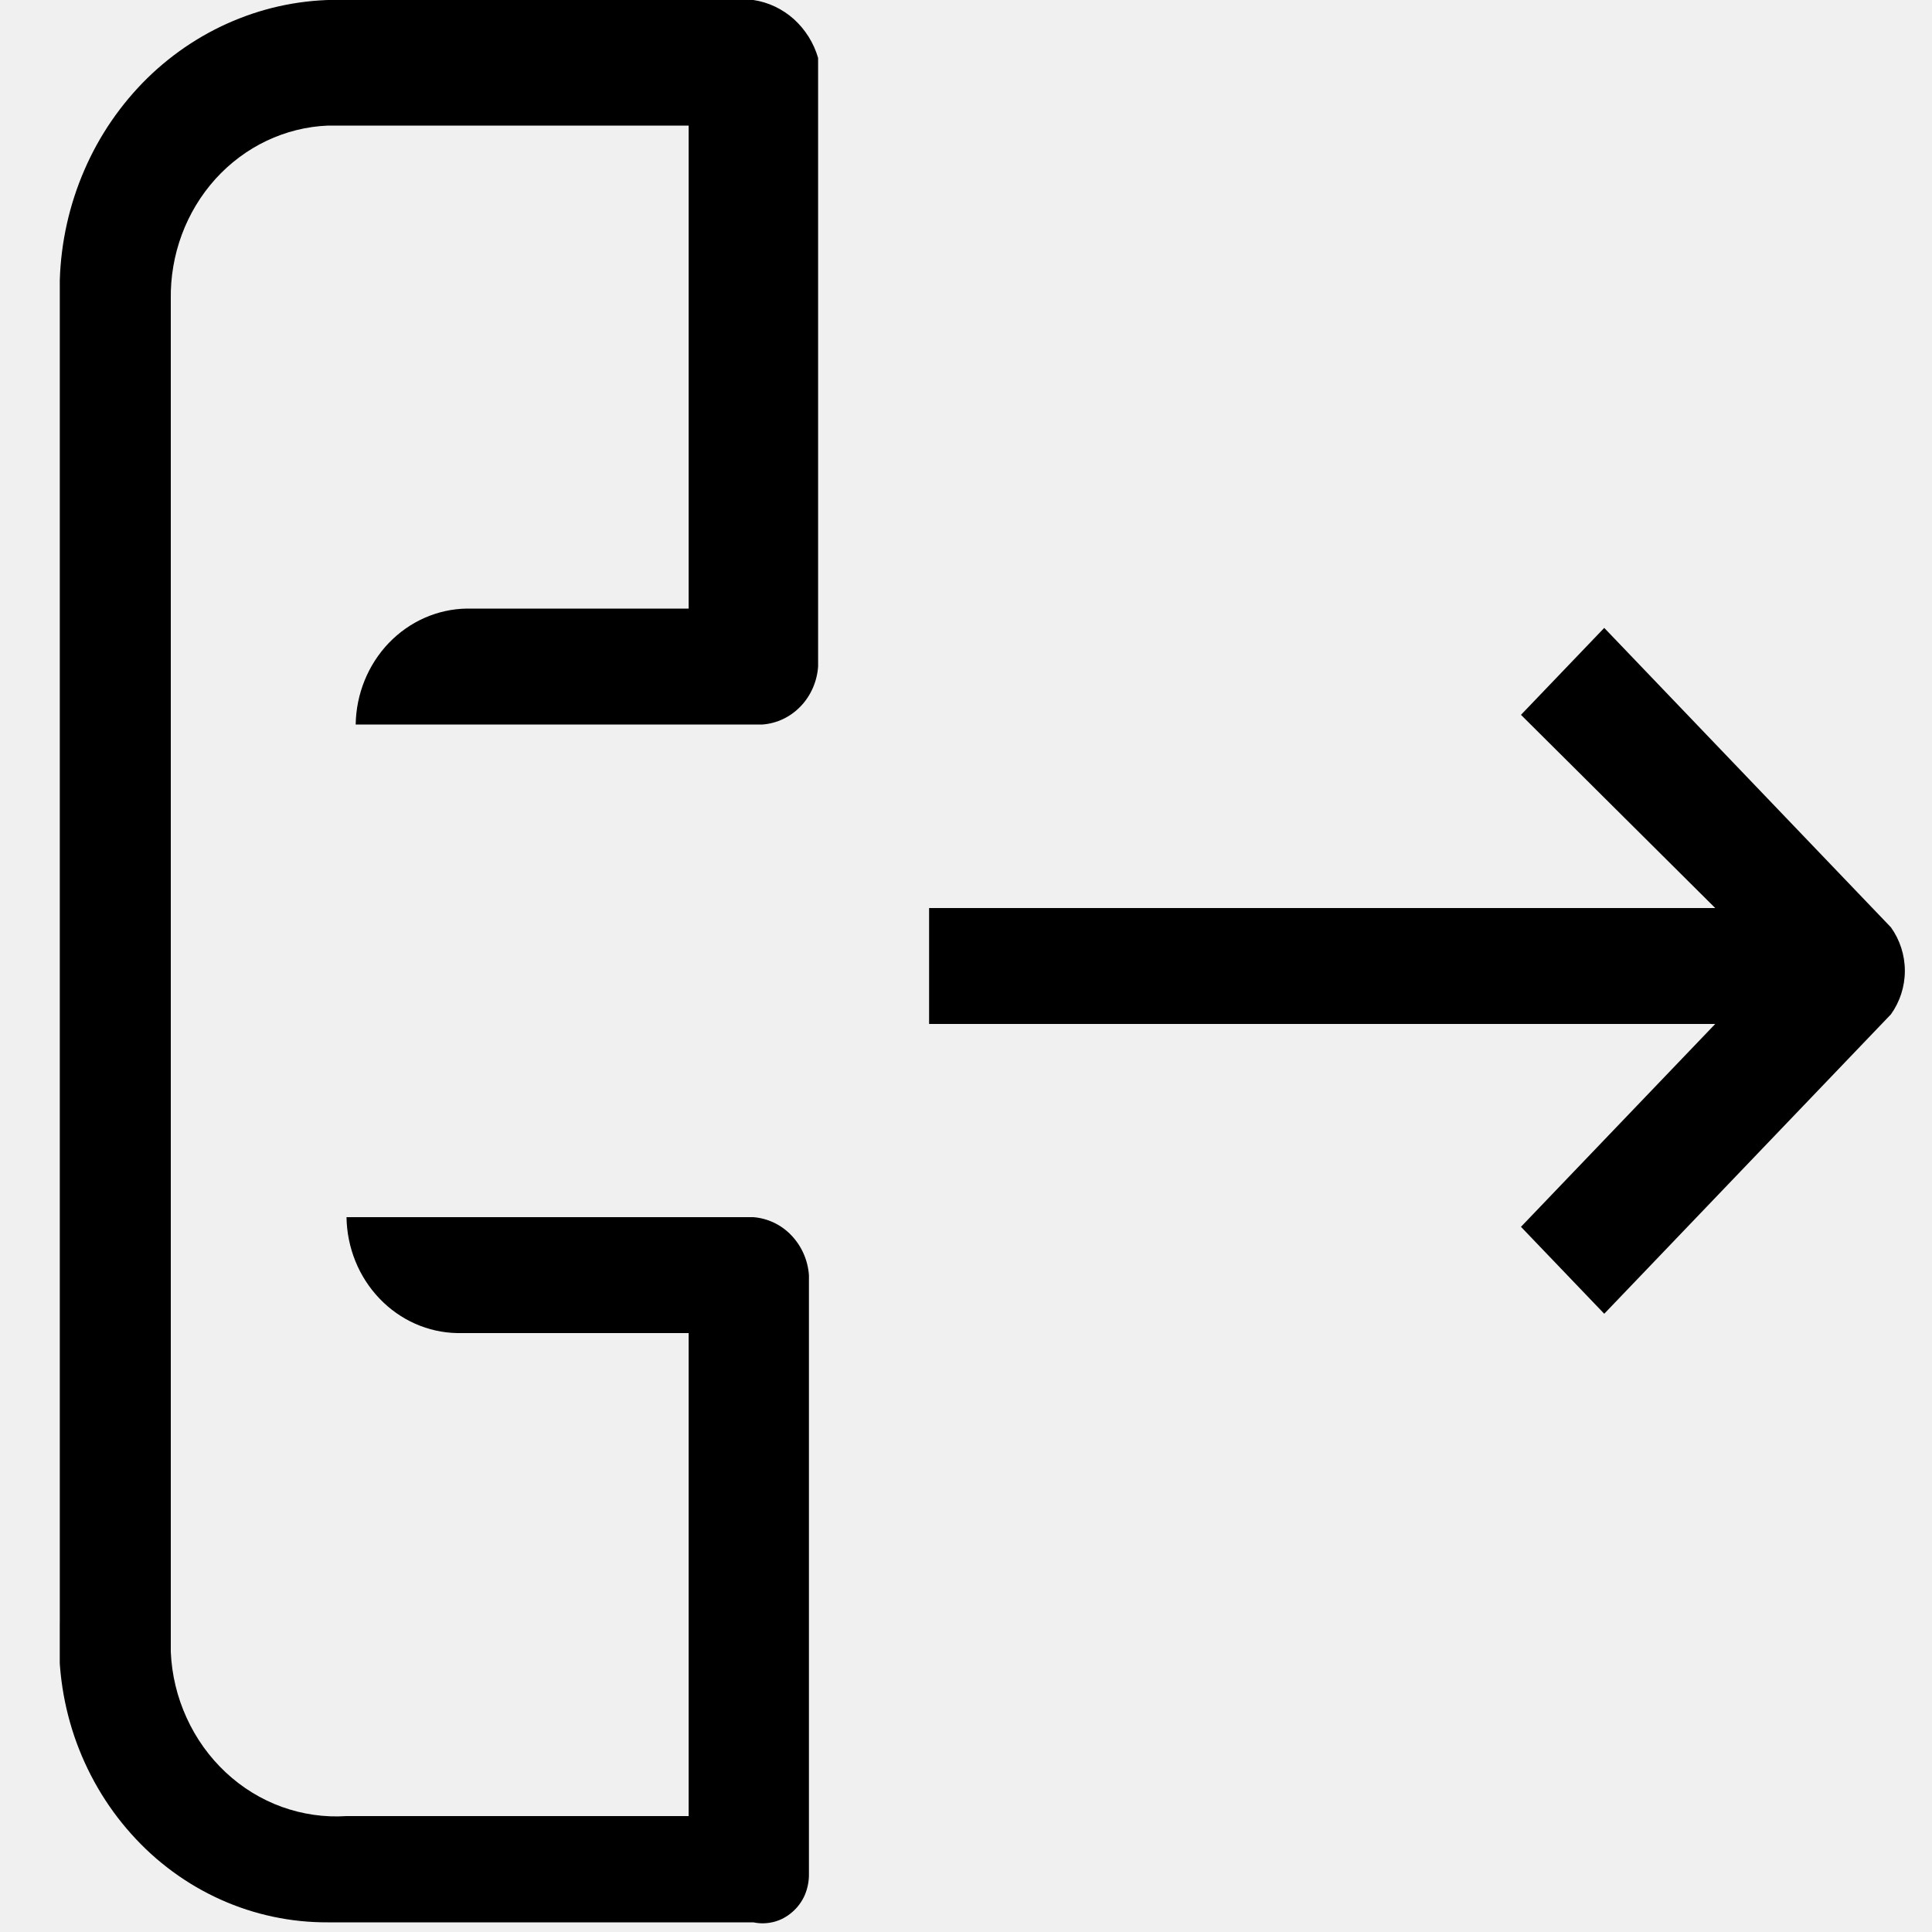
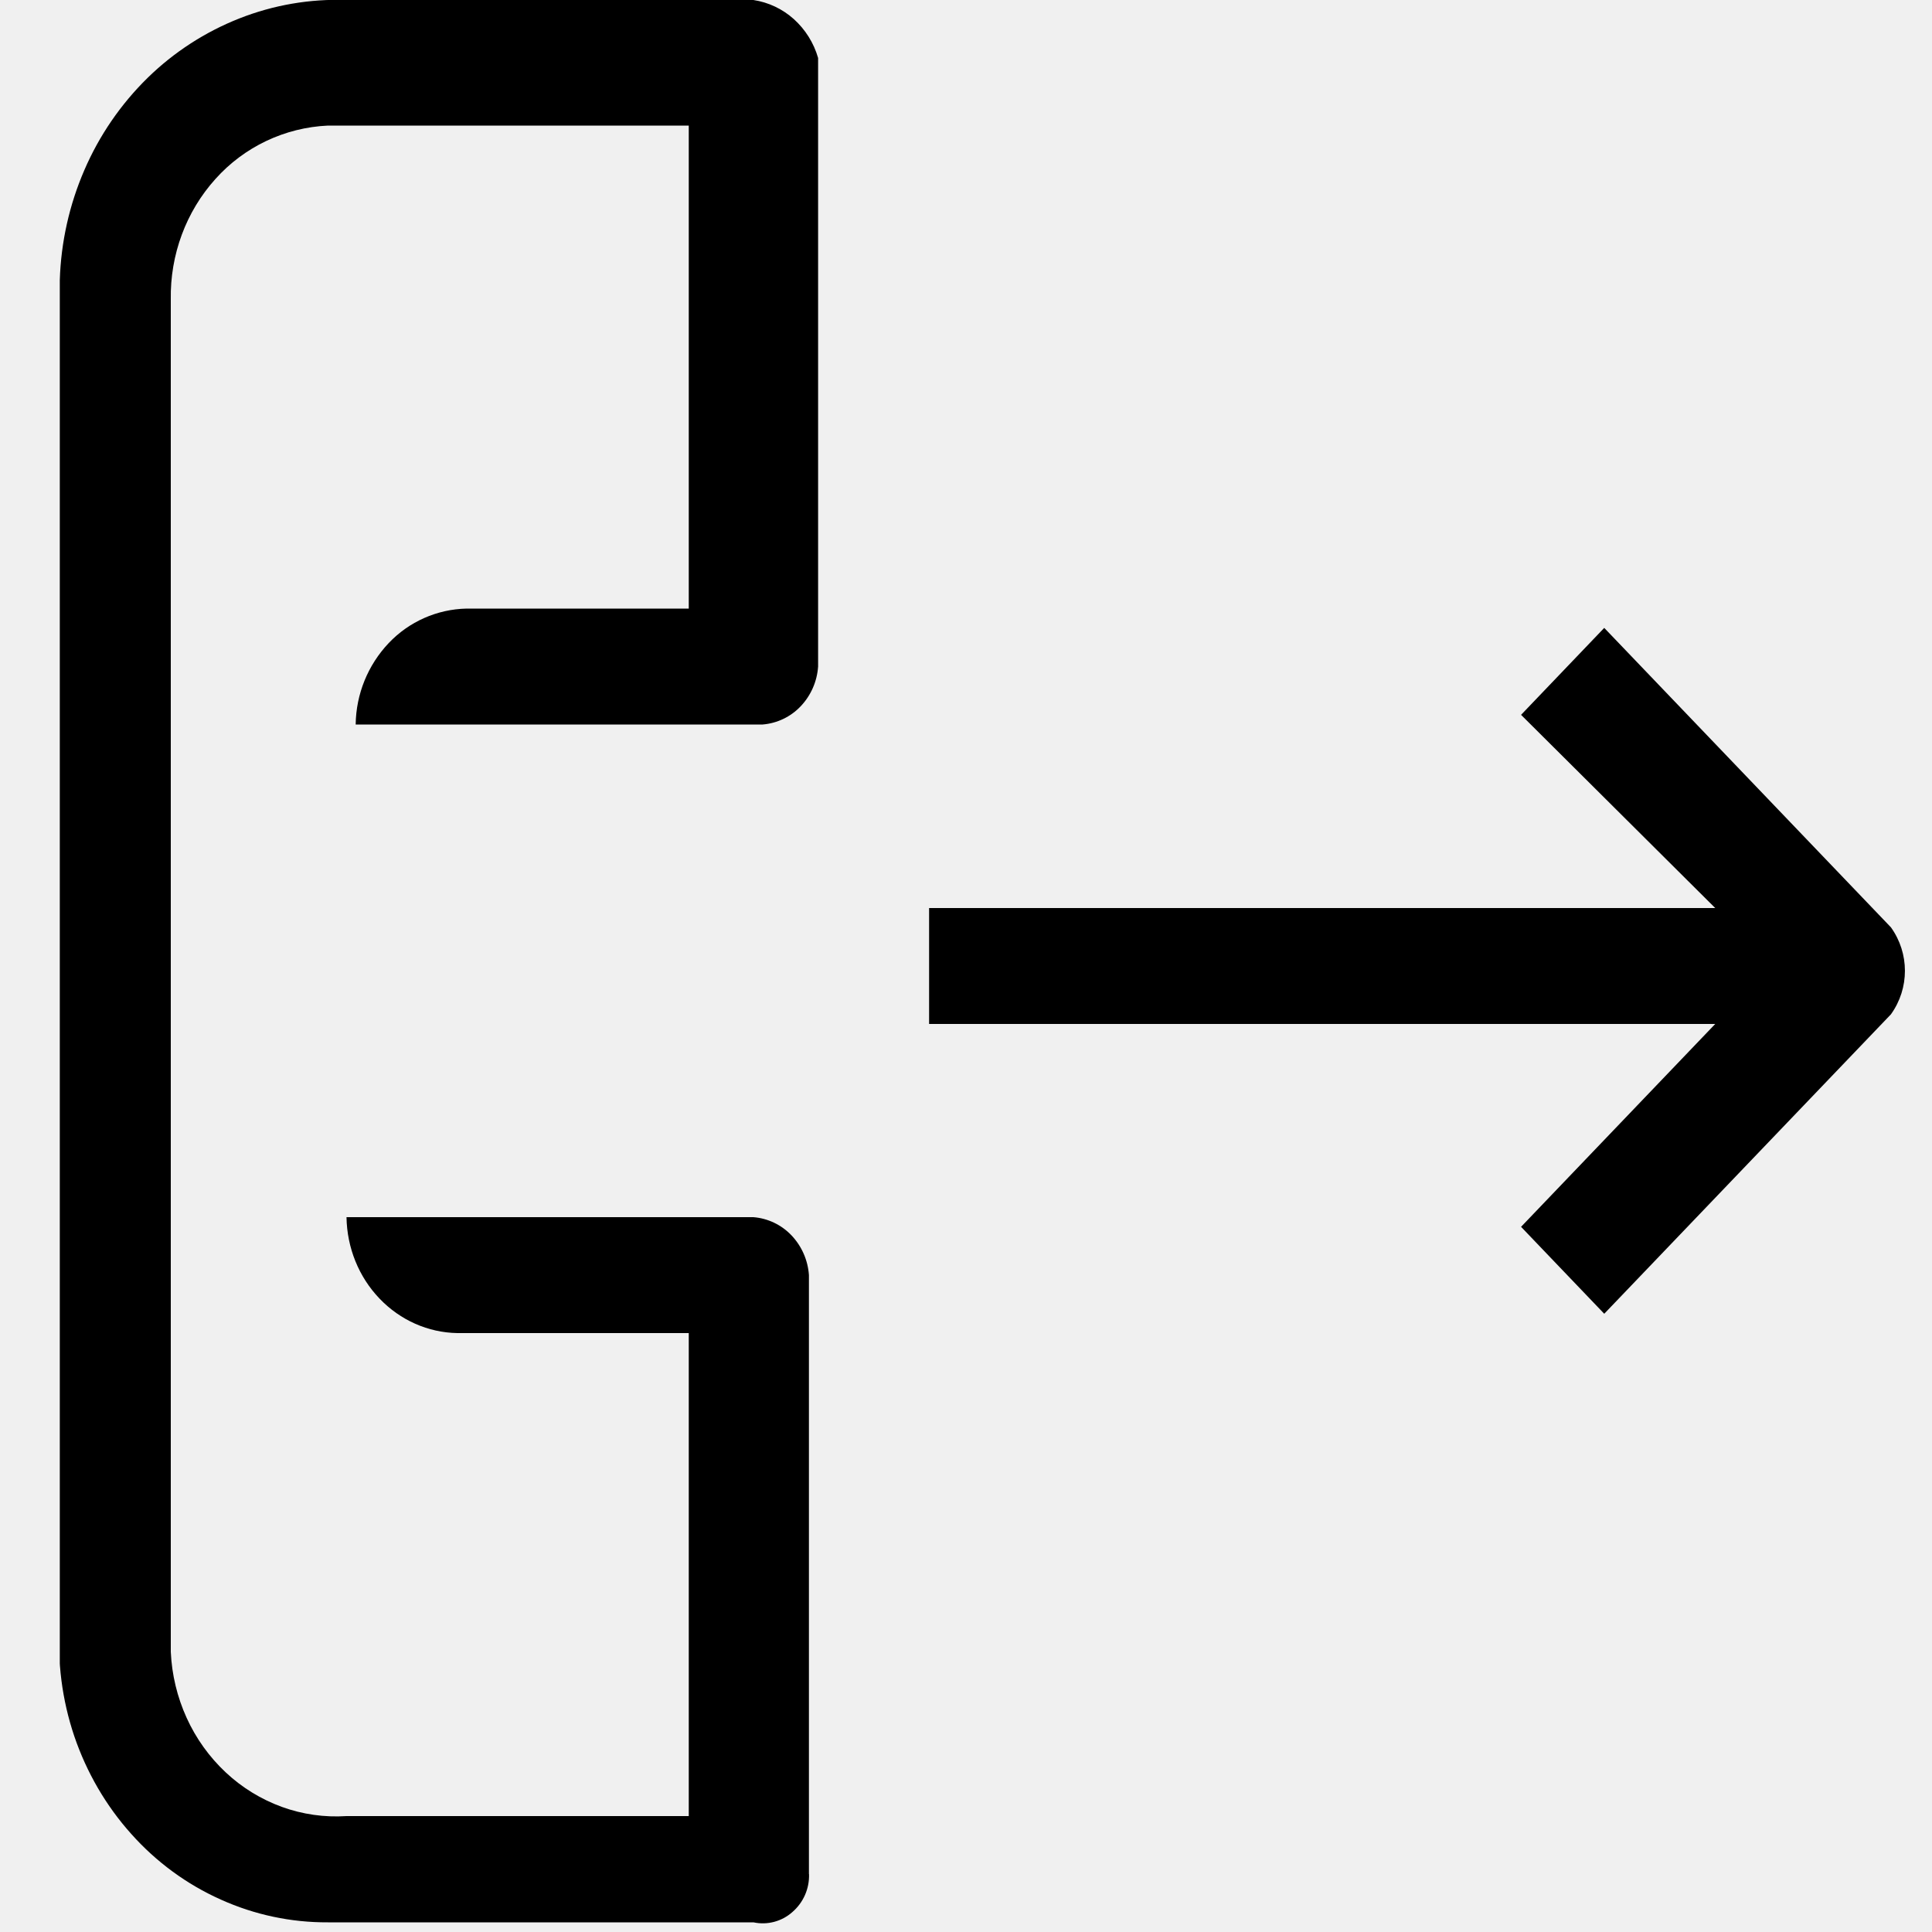
- <svg xmlns="http://www.w3.org/2000/svg" width="20" height="20" viewBox="0 0 20 20" fill="none">
-   <g clip-path="url(#clip0)">
-     <path d="M17.756 9.4H9.618V10.6H17.756L15.745 12.7L16.607 13.6L19.575 10.5C19.668 10.37 19.719 10.212 19.719 10.05C19.719 9.888 19.668 9.73 19.575 9.6L16.607 6.5L15.745 7.4L17.756 9.4Z" fill="black" />
-     <path d="M8.374 19.4V13.2C8.363 13.045 8.298 12.899 8.193 12.789C8.088 12.678 7.948 12.612 7.799 12.6H3.587C3.592 12.917 3.714 13.219 3.929 13.443C4.143 13.667 4.432 13.795 4.735 13.8H7.129V18.8H3.587C3.36 18.815 3.133 18.782 2.918 18.705C2.703 18.627 2.506 18.506 2.337 18.348C2.167 18.189 2.03 17.998 1.932 17.783C1.834 17.569 1.778 17.337 1.768 17.1V3.1C1.76 2.637 1.926 2.19 2.23 1.853C2.534 1.517 2.952 1.318 3.395 1.3H7.129V6.3H4.831C4.528 6.305 4.239 6.433 4.024 6.657C3.81 6.881 3.687 7.183 3.682 7.5H7.895C8.044 7.488 8.183 7.422 8.289 7.311C8.394 7.201 8.458 7.055 8.469 6.9V0.6C8.424 0.444 8.336 0.305 8.218 0.198C8.099 0.092 7.954 0.023 7.799 1.23734e-05H3.587C3.209 -0.013 2.833 0.051 2.48 0.19C2.127 0.328 1.803 0.538 1.527 0.807C1.252 1.077 1.029 1.4 0.874 1.759C0.718 2.118 0.631 2.506 0.619 2.9V16.8C0.591 17.198 0.642 17.597 0.769 17.973C0.897 18.349 1.097 18.693 1.358 18.984C1.618 19.276 1.934 19.507 2.285 19.665C2.635 19.822 3.013 19.902 3.395 19.9H7.799C7.87 19.915 7.942 19.913 8.012 19.895C8.082 19.877 8.146 19.842 8.201 19.794C8.257 19.746 8.301 19.686 8.331 19.618C8.36 19.549 8.375 19.475 8.374 19.4Z" fill="black" />
+ <svg xmlns="http://www.w3.org/2000/svg" width="20" height="20" fill="none">
+   <g clip-path="url(#clip0)" fill="#000">
+     <path d="M17.756 9.4H9.618v1.2h8.138l-2.01 2.1.861.9 2.968-3.1a.772.772 0 000-.9l-2.968-3.1-.861.9 2.01 2zm-9.382 10v-6.2a.663.663 0 00-.18-.411.611.611 0 00-.395-.189H3.587c.005.317.127.619.342.843.214.224.503.352.806.357H7.13v5H3.587a1.645 1.645 0 01-.669-.095 1.7 1.7 0 01-.581-.357 1.785 1.785 0 01-.405-.565 1.854 1.854 0 01-.164-.683v-14c-.008-.463.158-.91.462-1.247A1.664 1.664 0 013.395 1.3H7.13v5H4.831a1.144 1.144 0 00-.807.357 1.247 1.247 0 00-.342.843h4.213a.611.611 0 00.394-.189.663.663 0 00.18-.411V.6a.864.864 0 00-.251-.402A.808.808 0 007.799 0H3.587A2.762 2.762 0 002.48.19a2.856 2.856 0 00-.953.617 3 3 0 00-.653.952A3.111 3.111 0 00.619 2.9v13.9c-.028.398.023.797.15 1.173.128.376.328.72.589 1.011.26.292.576.523.927.68.35.158.728.238 1.11.236H7.8a.46.46 0 00.402-.106.497.497 0 00.173-.394z" />
  </g>
  <defs>
    <clipPath id="clip0">
-       <rect width="19.148" height="20" fill="white" transform="translate(0.618652)" />
+       <path fill="#fff" transform="translate(.619)" d="M0 0h19.148v20H0z" />
    </clipPath>
  </defs>
</svg>
